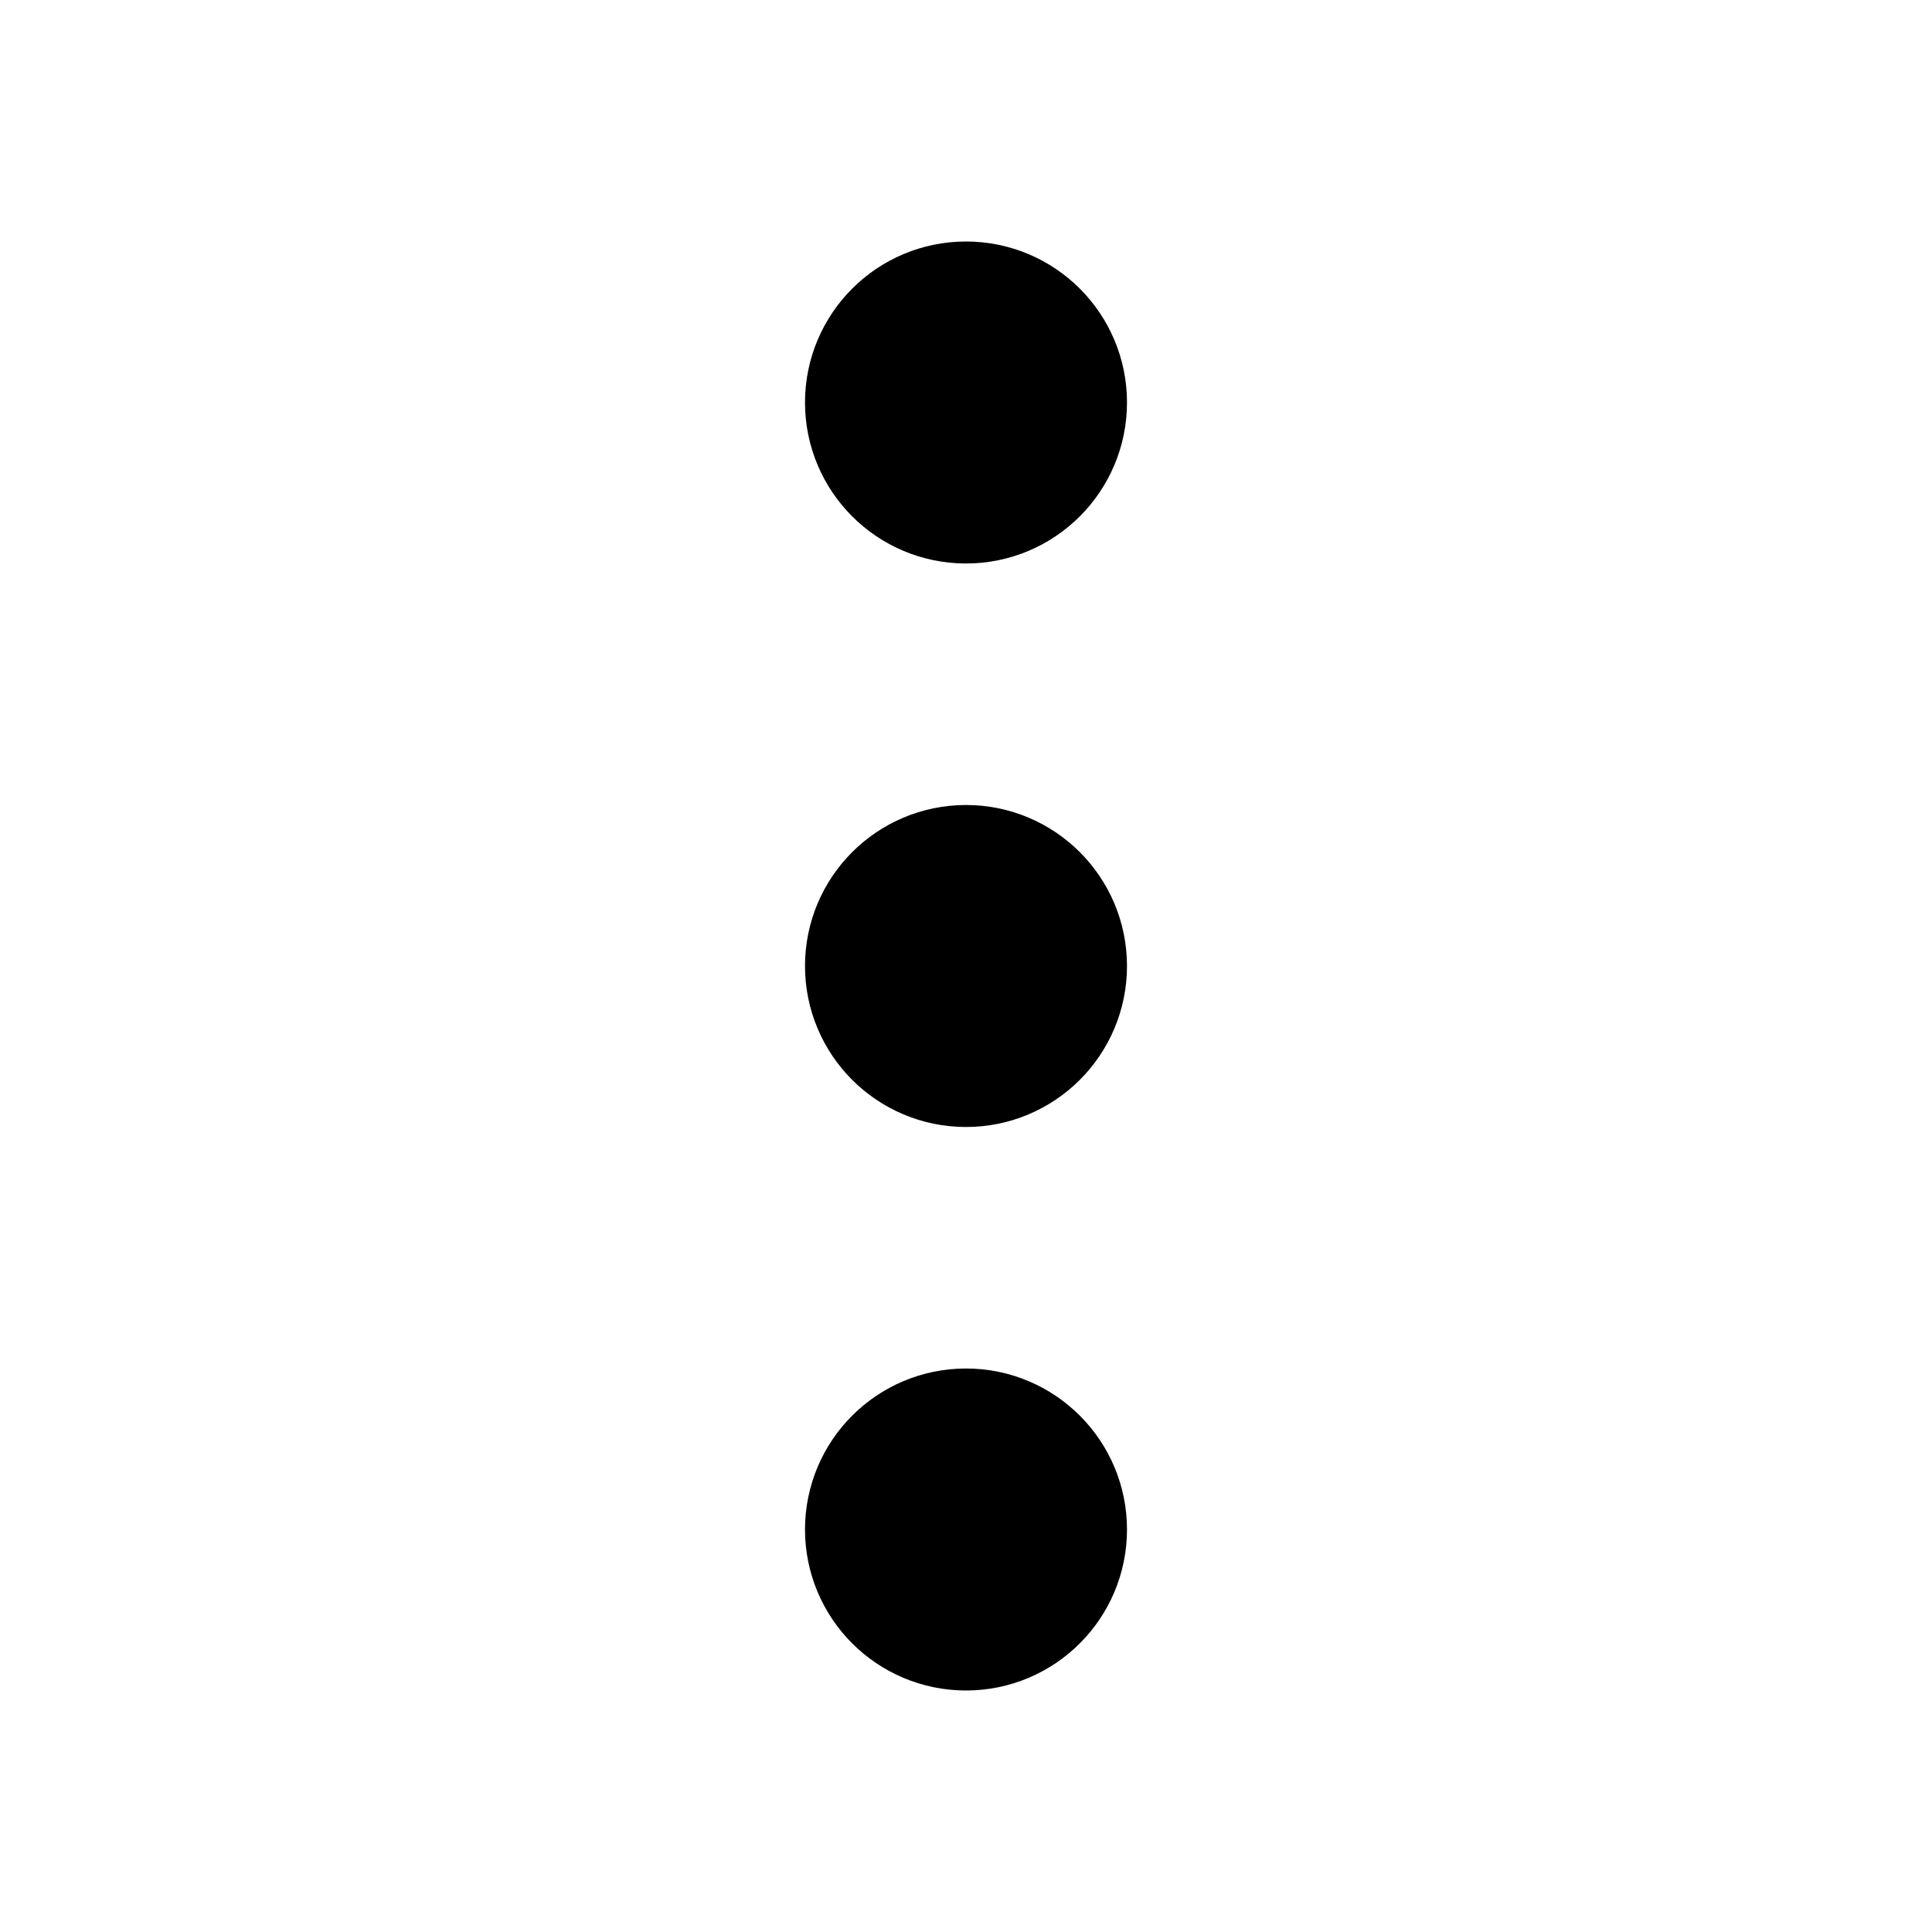
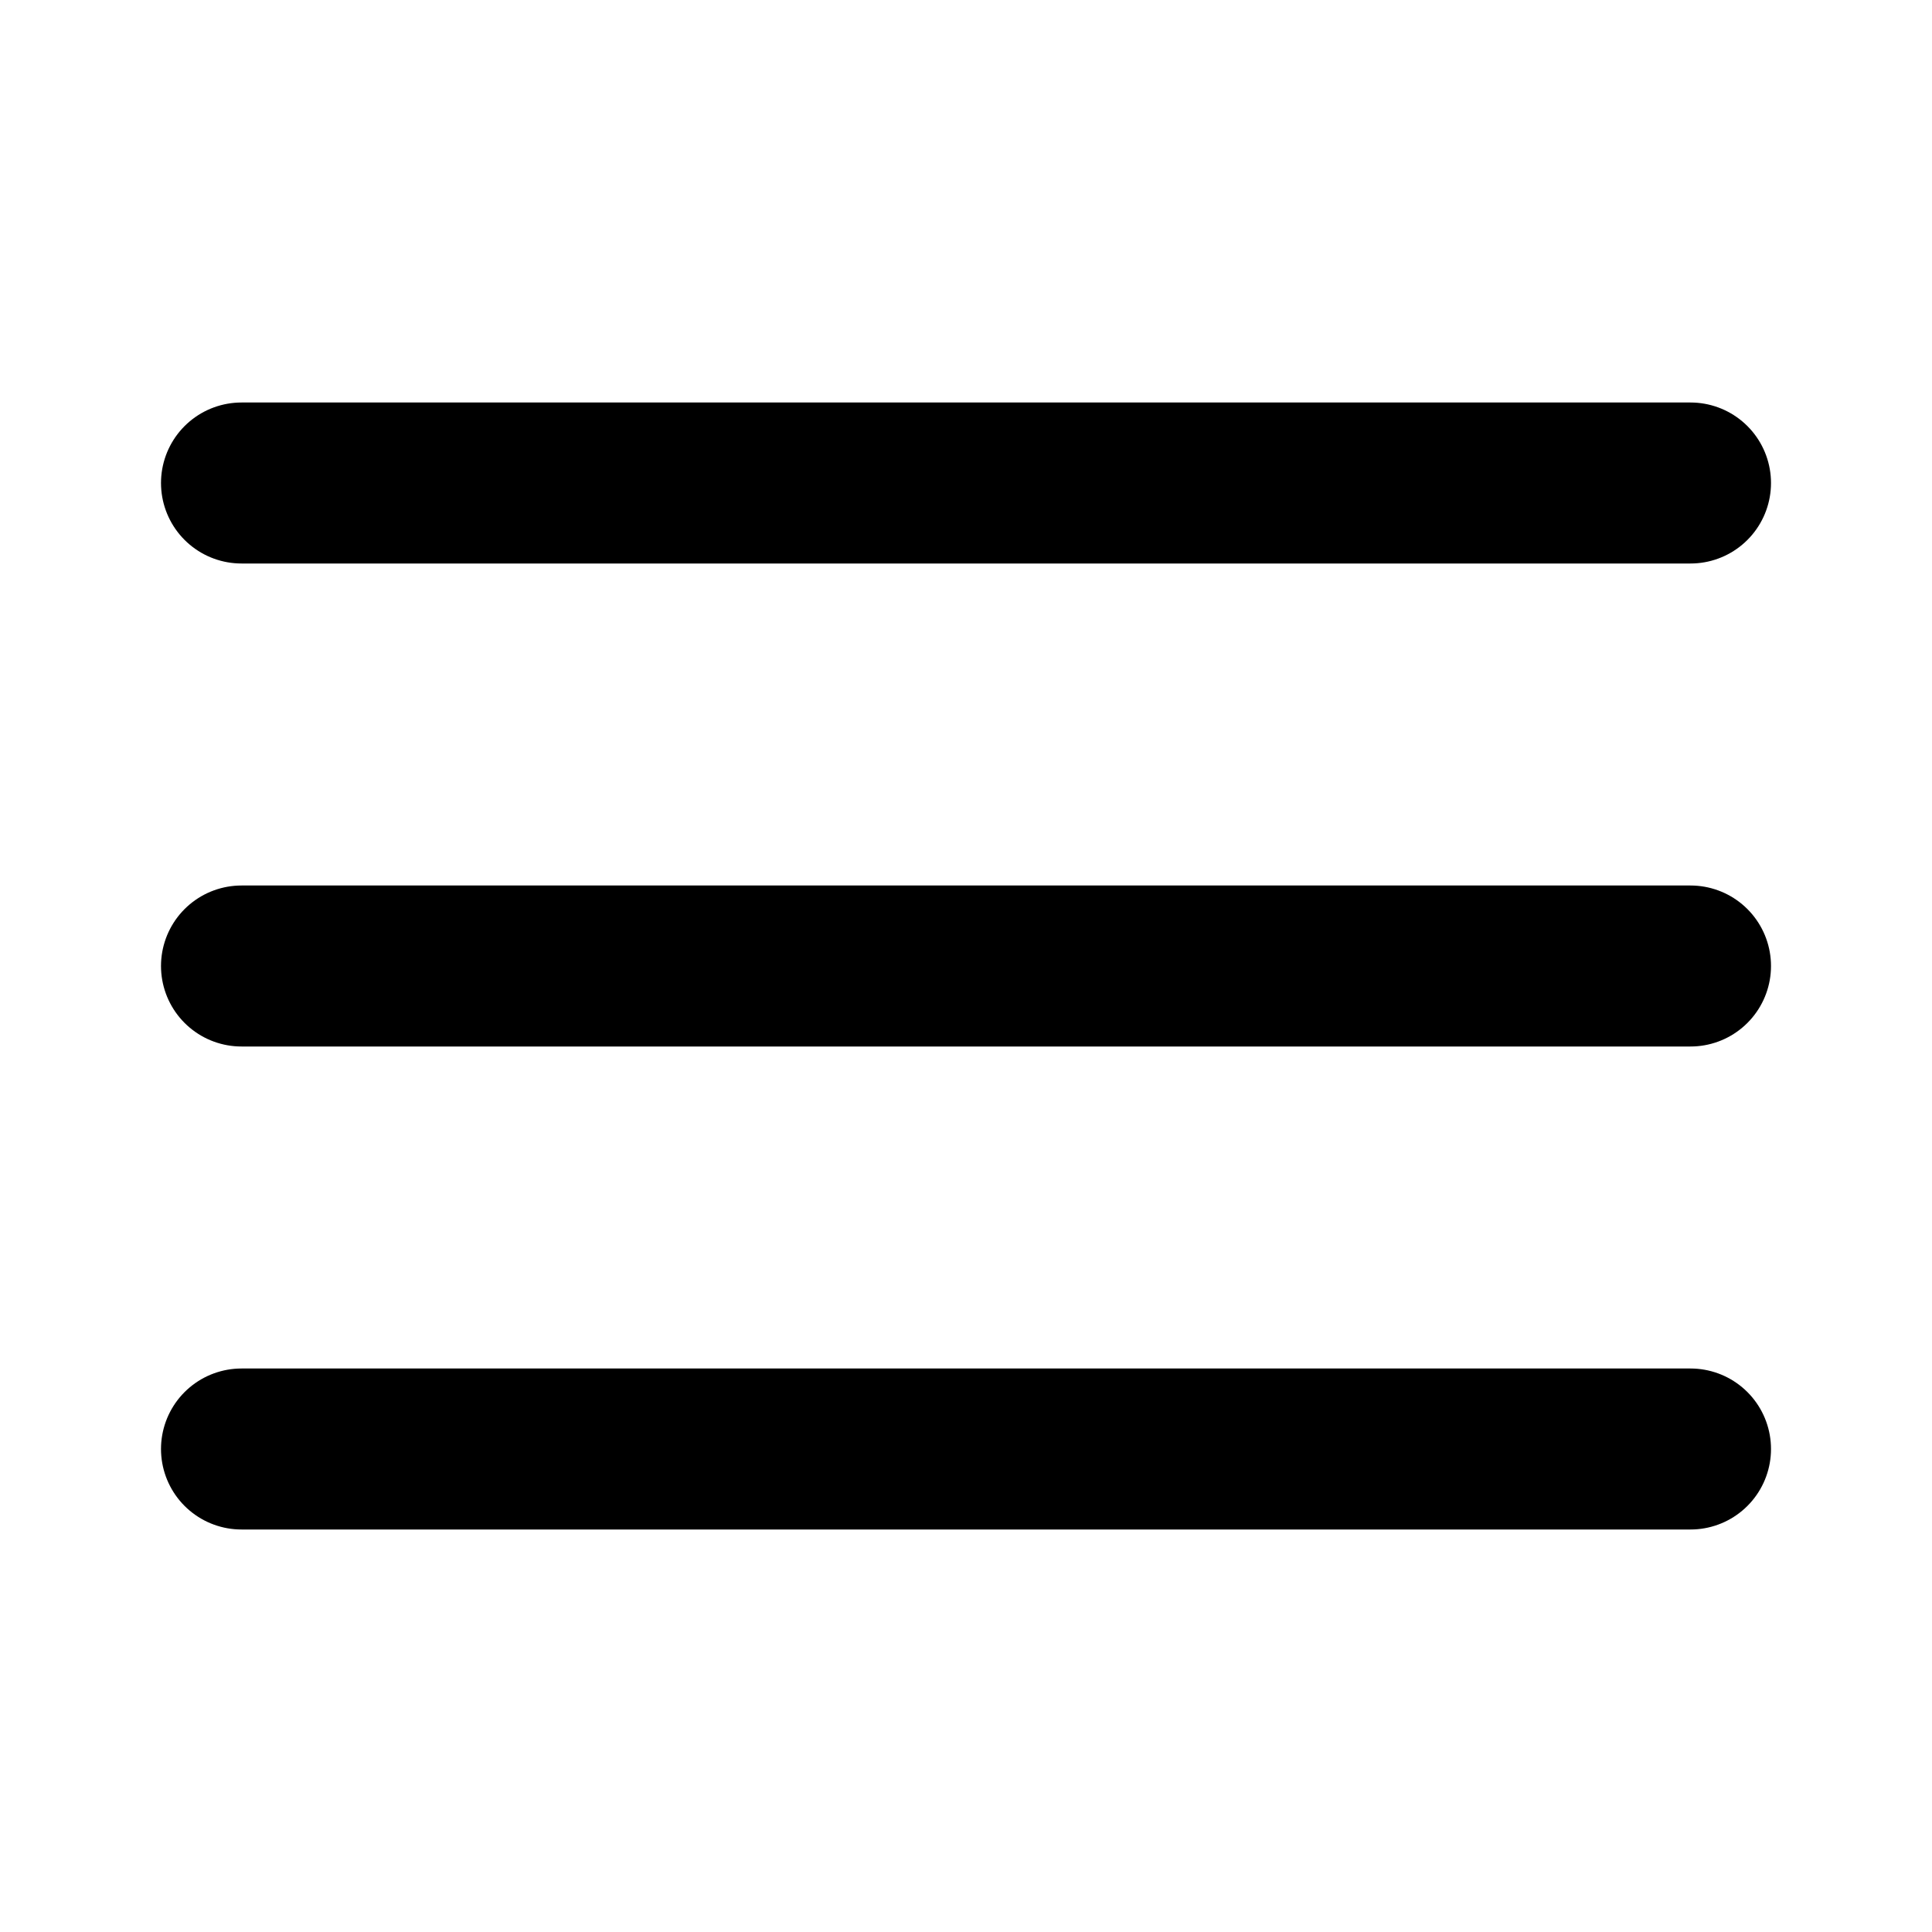
- <svg xmlns="http://www.w3.org/2000/svg" width="24" height="24" viewBox="0 0 24 24" fill="none" stroke="currentColor" stroke-width="2" stroke-linecap="round" stroke-linejoin="round" class="feather feather-more-vertical">
-   <circle cx="12" cy="12" r="1" />
-   <circle cx="12" cy="5" r="1" />
-   <circle cx="12" cy="19" r="1" />
+ <svg xmlns="http://www.w3.org/2000/svg" width="24" height="24" viewBox="0 0 24 24" fill="none" stroke="currentColor" stroke-width="2" stroke-linecap="round" stroke-linejoin="round" class="feather feather-menu">
+   <line x1="3" y1="12" x2="21" y2="12" />
+   <line x1="3" y1="6" x2="21" y2="6" />
+   <line x1="3" y1="18" x2="21" y2="18" />
</svg>
